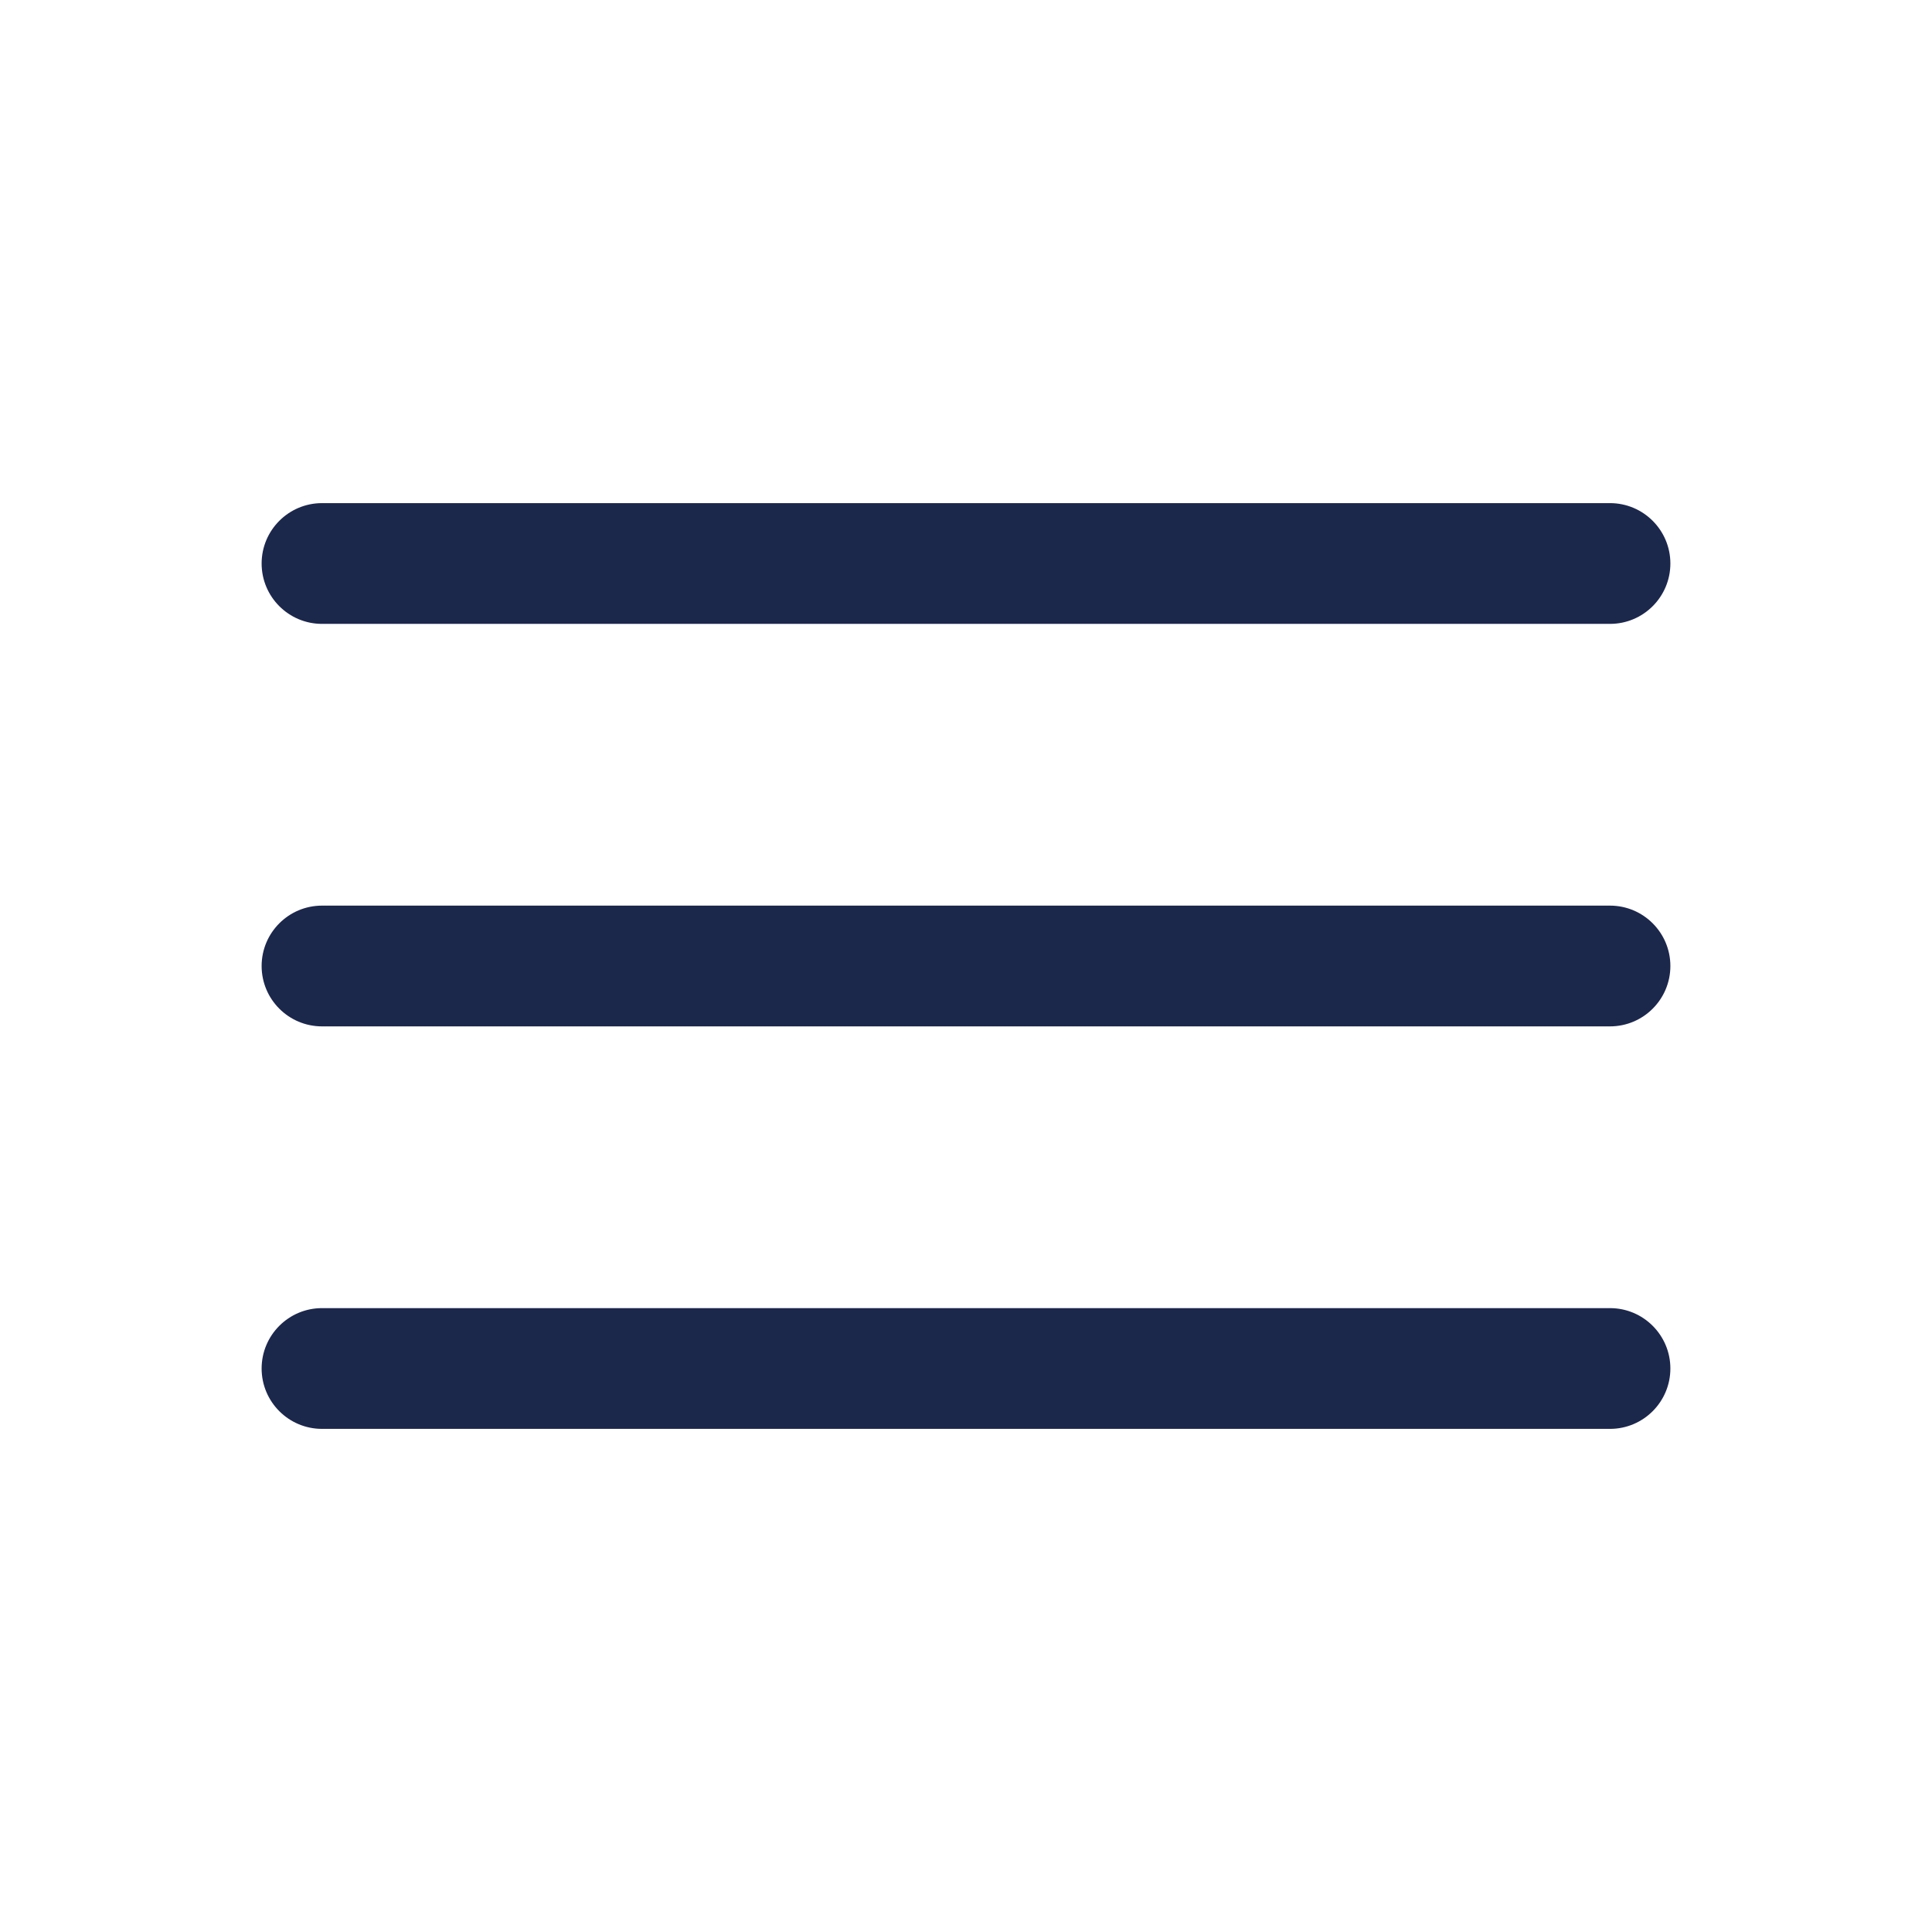
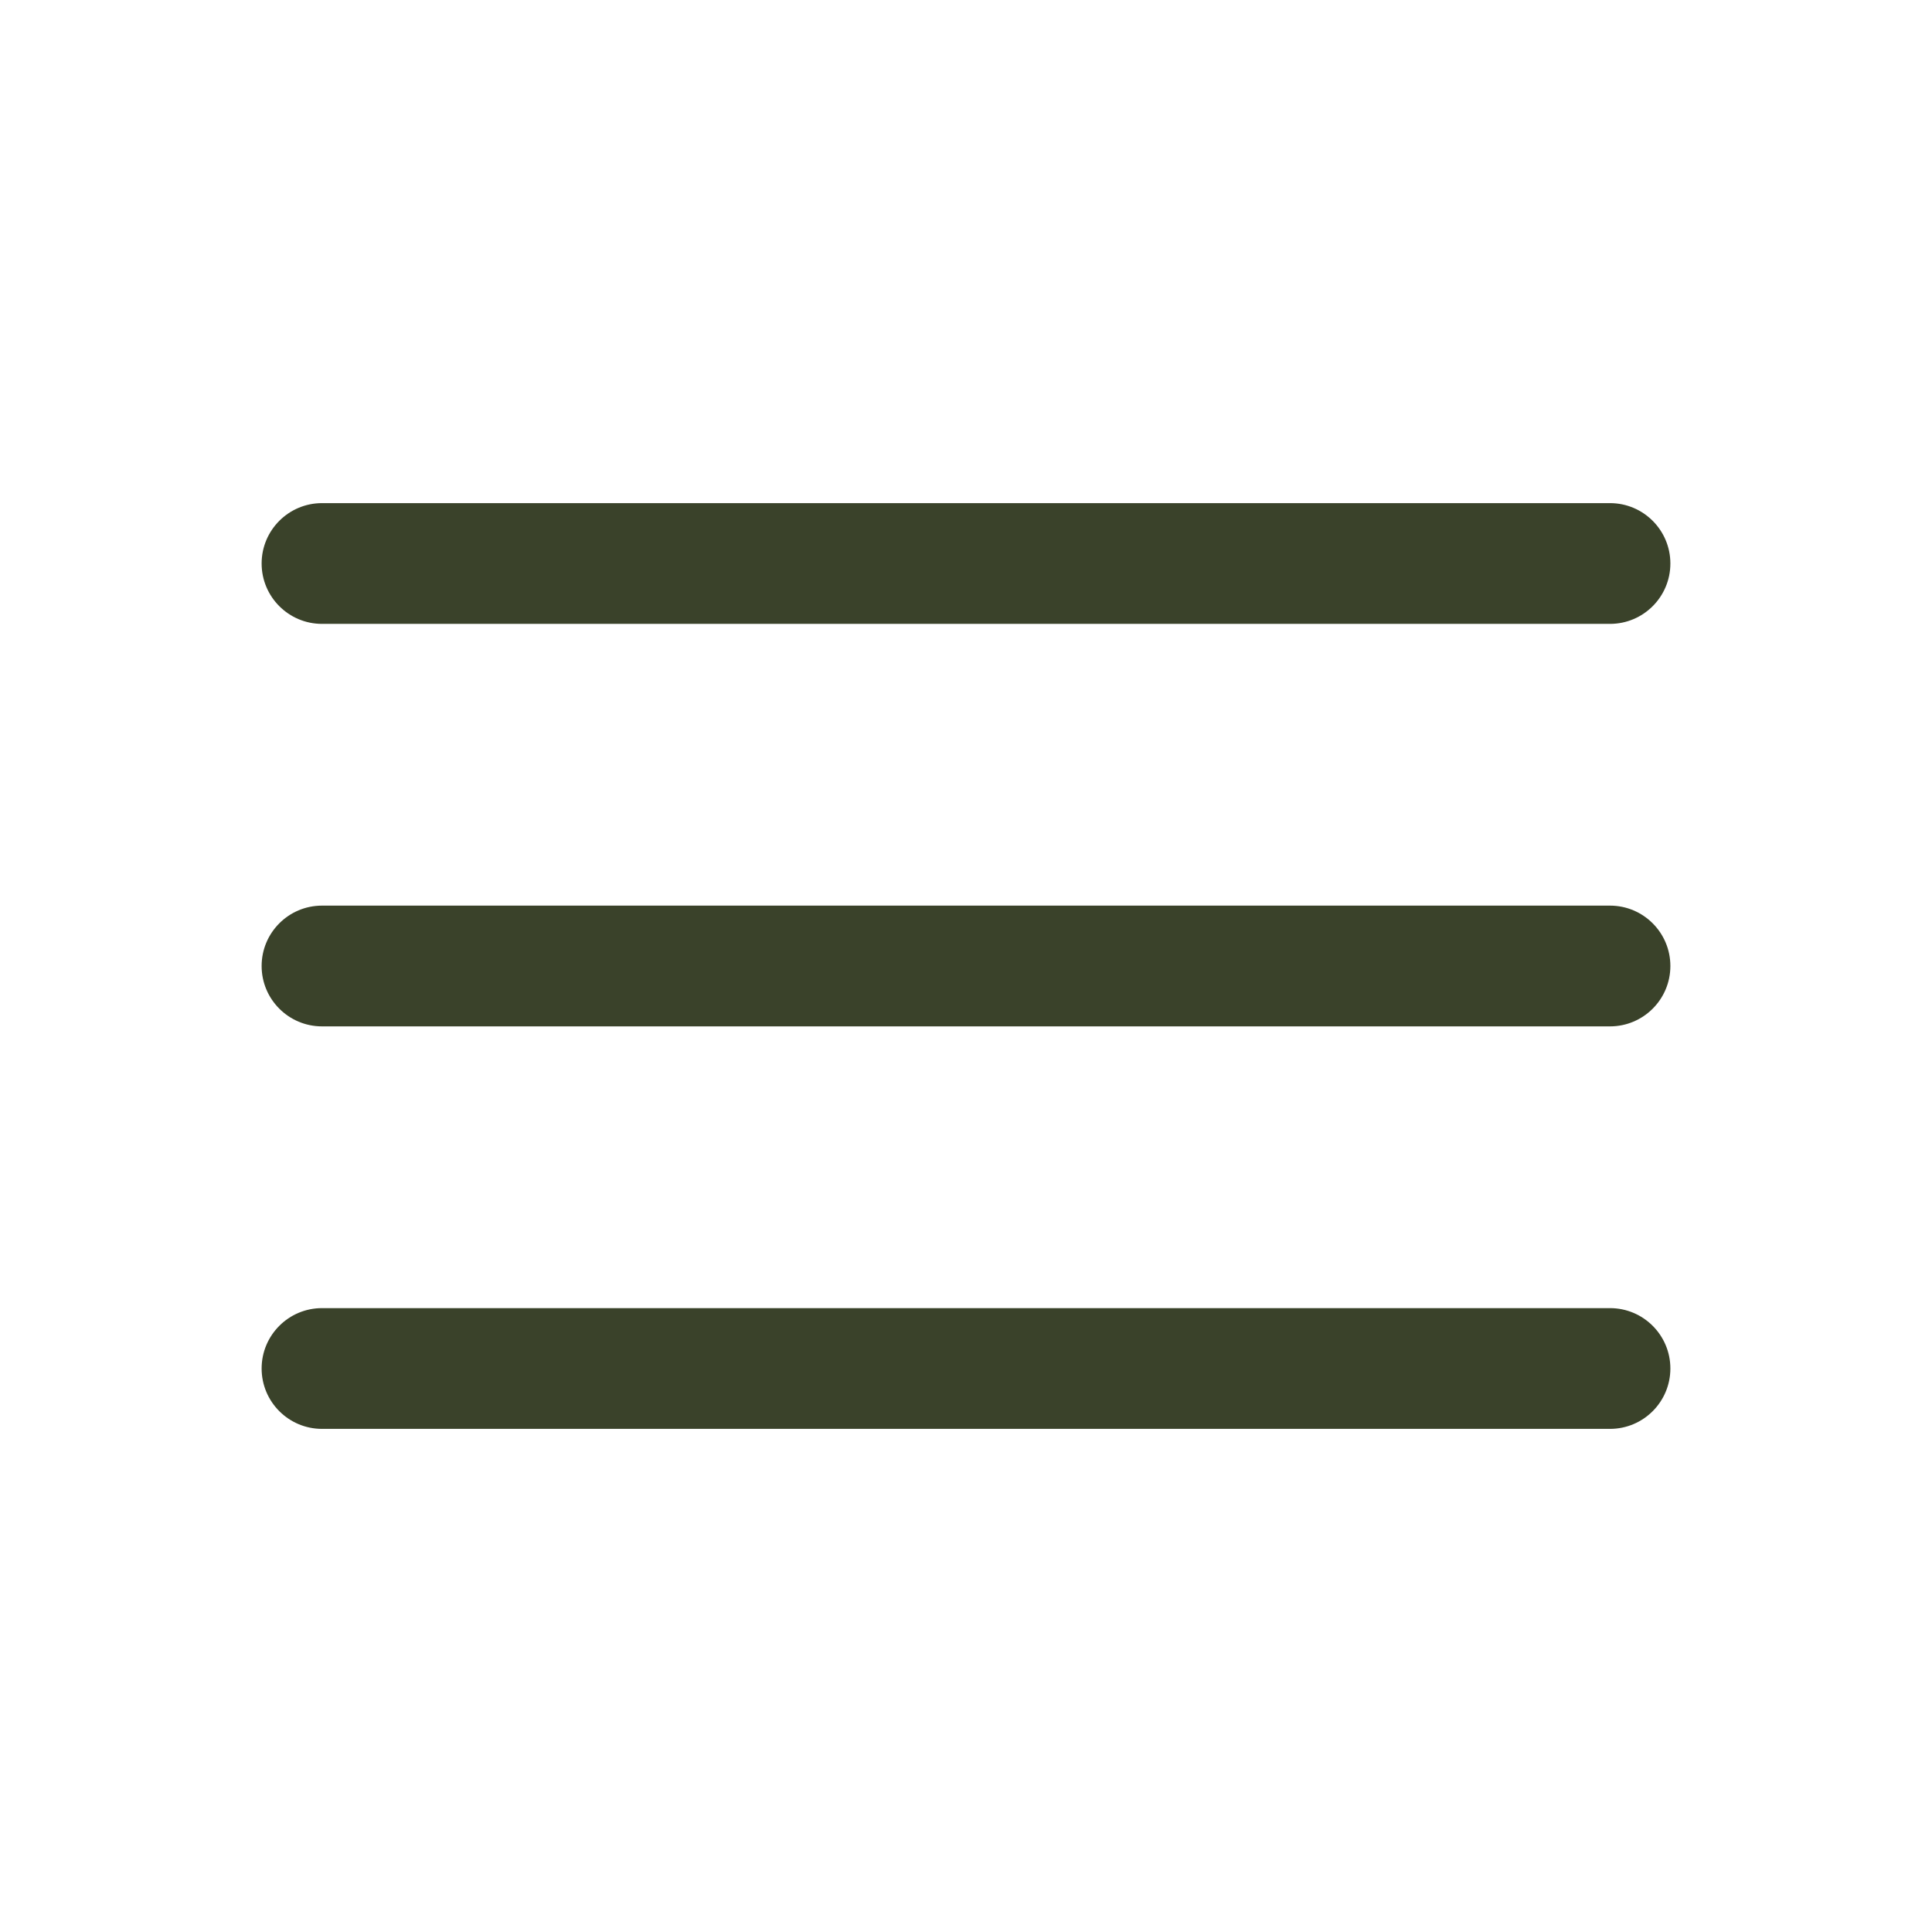
<svg xmlns="http://www.w3.org/2000/svg" width="800px" height="800px" viewBox="0 0 24 24" fill="none">
-   <path fill-rule="evenodd" clip-rule="evenodd" d="M20.75 7C20.75 7.414 20.414 7.75 20 7.75L4 7.75C3.586 7.75 3.25 7.414 3.25 7C3.25 6.586 3.586 6.25 4 6.25L20 6.25C20.414 6.25 20.75 6.586 20.75 7Z" fill="#1C274C" />
-   <path fill-rule="evenodd" clip-rule="evenodd" d="M20.75 12C20.75 12.414 20.414 12.75 20 12.75L4 12.75C3.586 12.75 3.25 12.414 3.25 12C3.25 11.586 3.586 11.25 4 11.25L20 11.25C20.414 11.25 20.75 11.586 20.75 12Z" fill="#1C274C" />
-   <path fill-rule="evenodd" clip-rule="evenodd" d="M20.75 17C20.75 17.414 20.414 17.75 20 17.75L4 17.75C3.586 17.75 3.25 17.414 3.25 17C3.25 16.586 3.586 16.25 4 16.25L20 16.25C20.414 16.25 20.75 16.586 20.75 17Z" fill="#1C274C" />
+   <path fill-rule="evenodd" clip-rule="evenodd" d="M20.75 7C20.75 7.414 20.414 7.75 20 7.75L4 7.75C3.586 7.75 3.25 7.414 3.25 7C3.25 6.586 3.586 6.25 4 6.25L20 6.25C20.414 6.25 20.75 6.586 20.75 7Z" fill="#3A422A" />
+   <path fill-rule="evenodd" clip-rule="evenodd" d="M20.75 12C20.75 12.414 20.414 12.75 20 12.75L4 12.75C3.586 12.75 3.25 12.414 3.25 12C3.25 11.586 3.586 11.25 4 11.25L20 11.25C20.414 11.25 20.75 11.586 20.75 12Z" fill="#3A422A" />
+   <path fill-rule="evenodd" clip-rule="evenodd" d="M20.75 17C20.75 17.414 20.414 17.75 20 17.75L4 17.75C3.586 17.75 3.25 17.414 3.25 17C3.25 16.586 3.586 16.25 4 16.25L20 16.25C20.414 16.25 20.75 16.586 20.75 17Z" fill="#3A422A" />
</svg>
